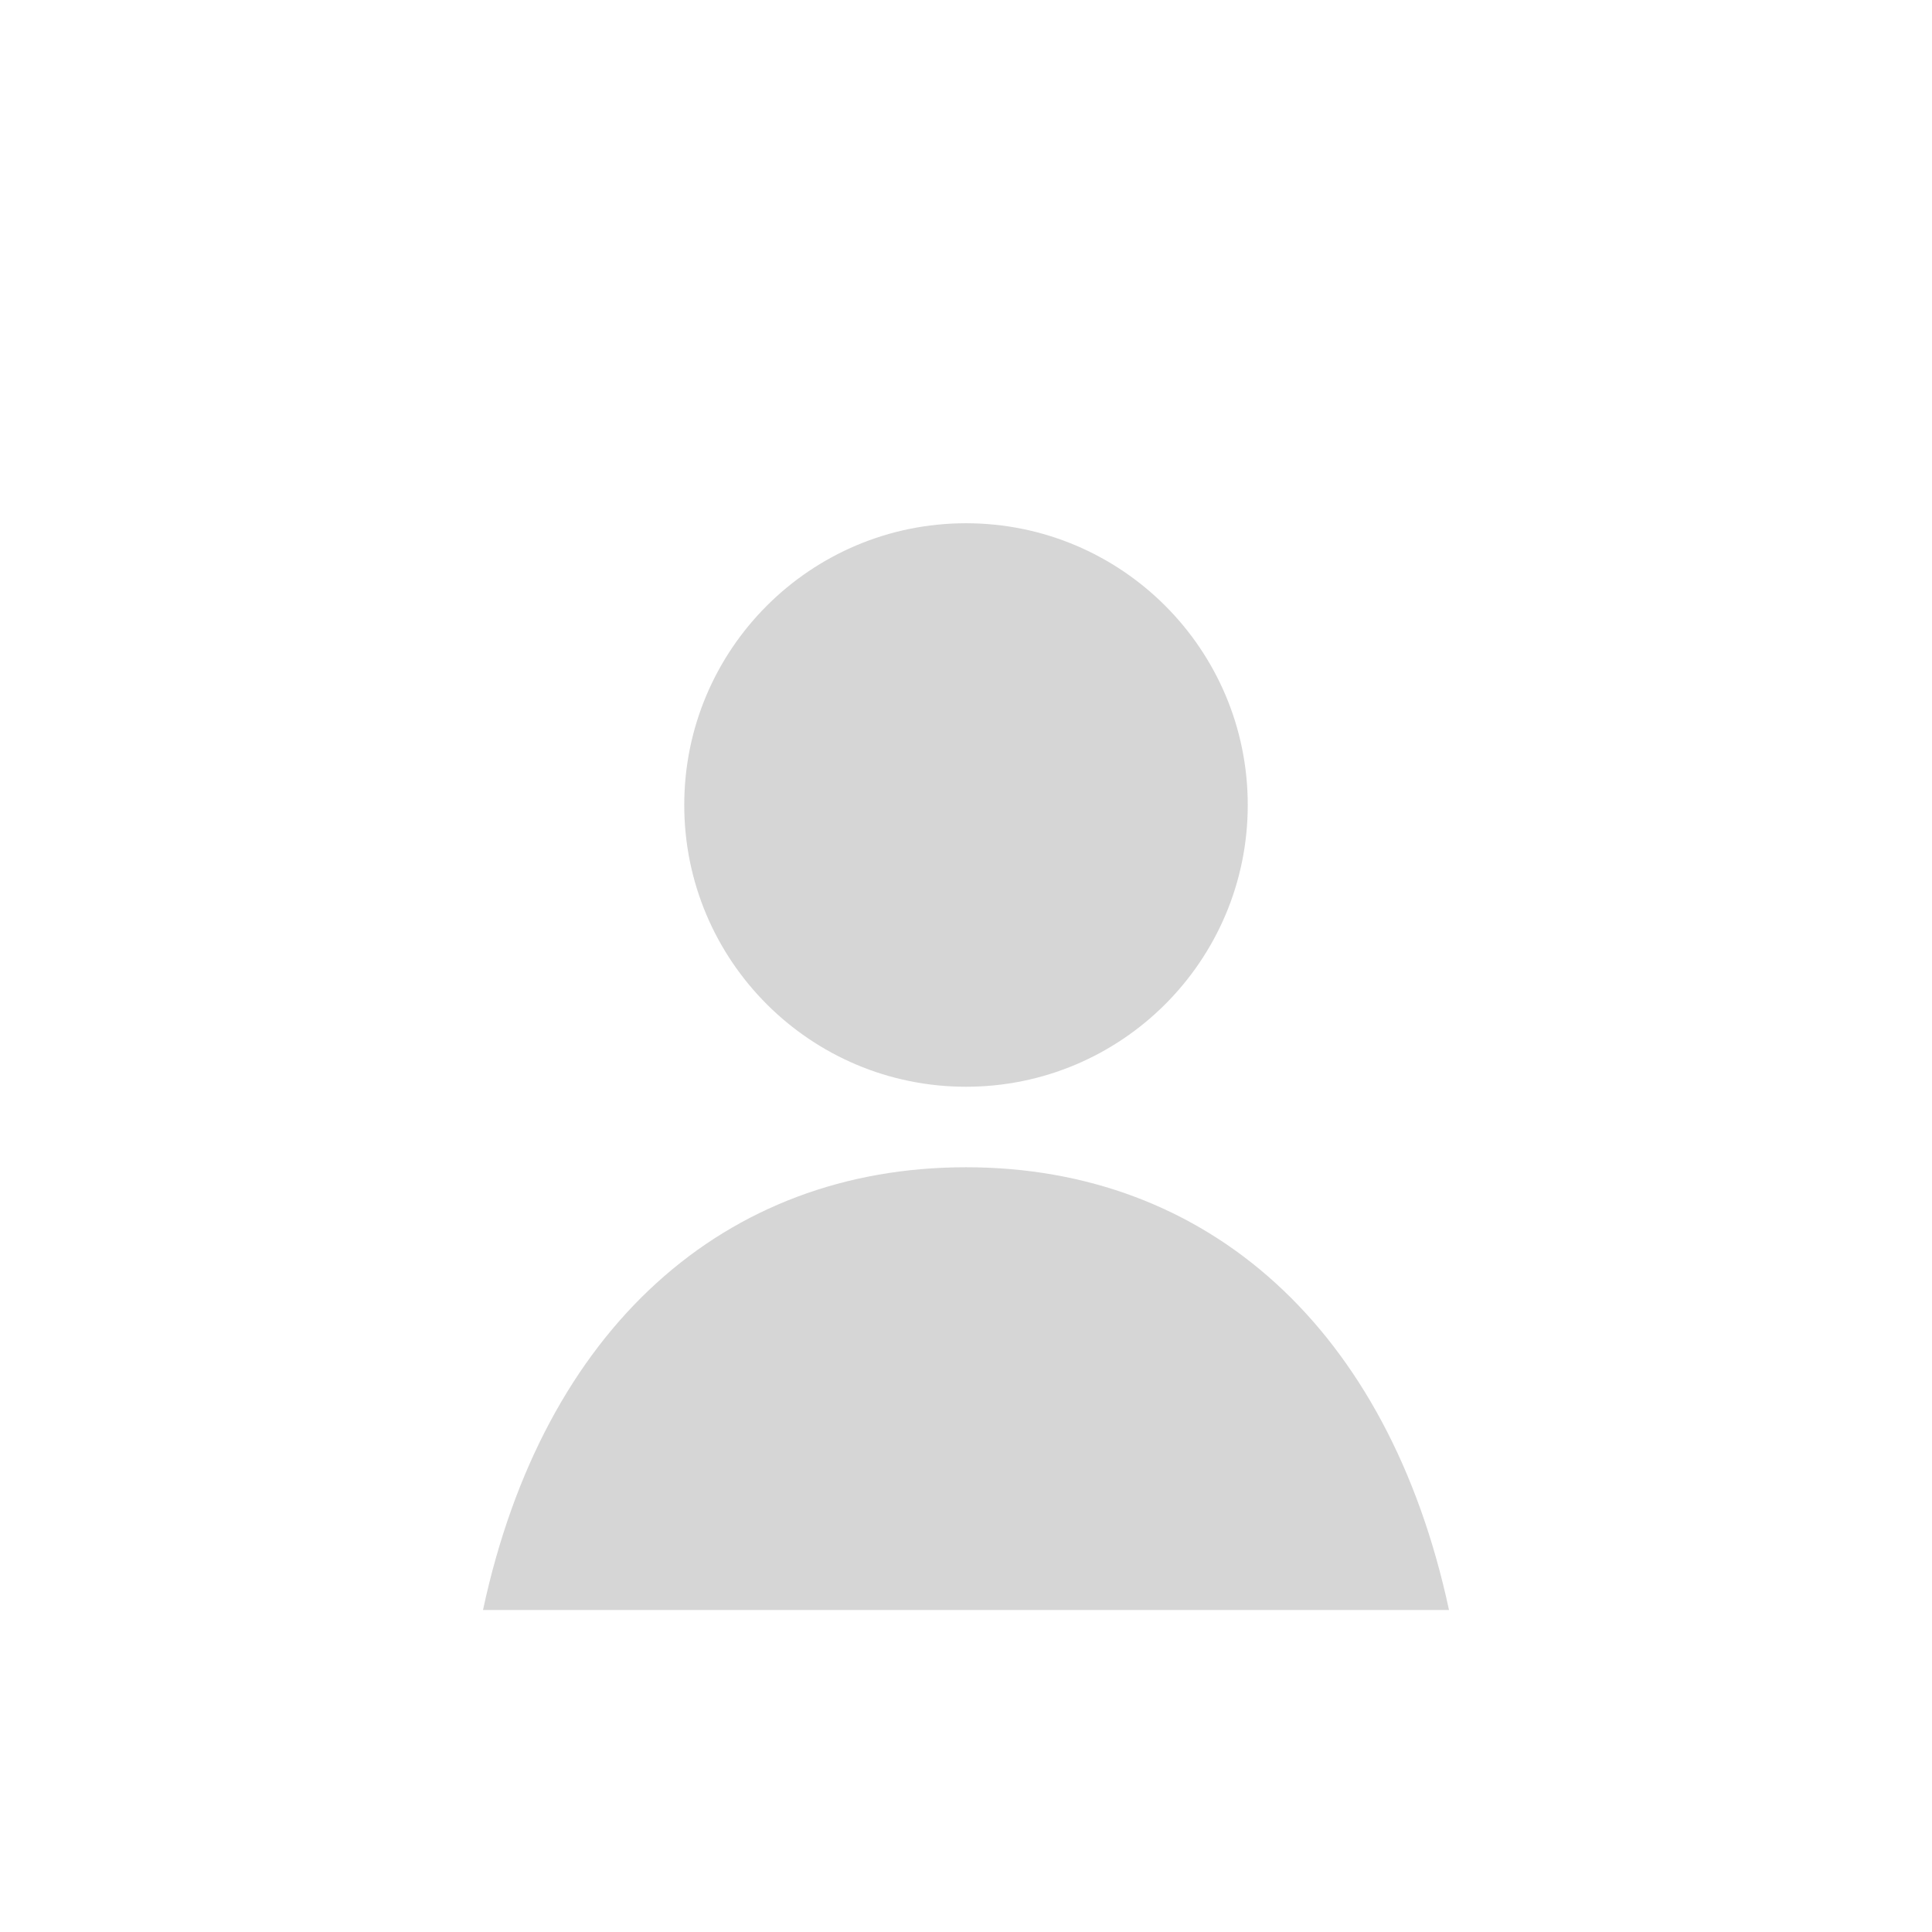
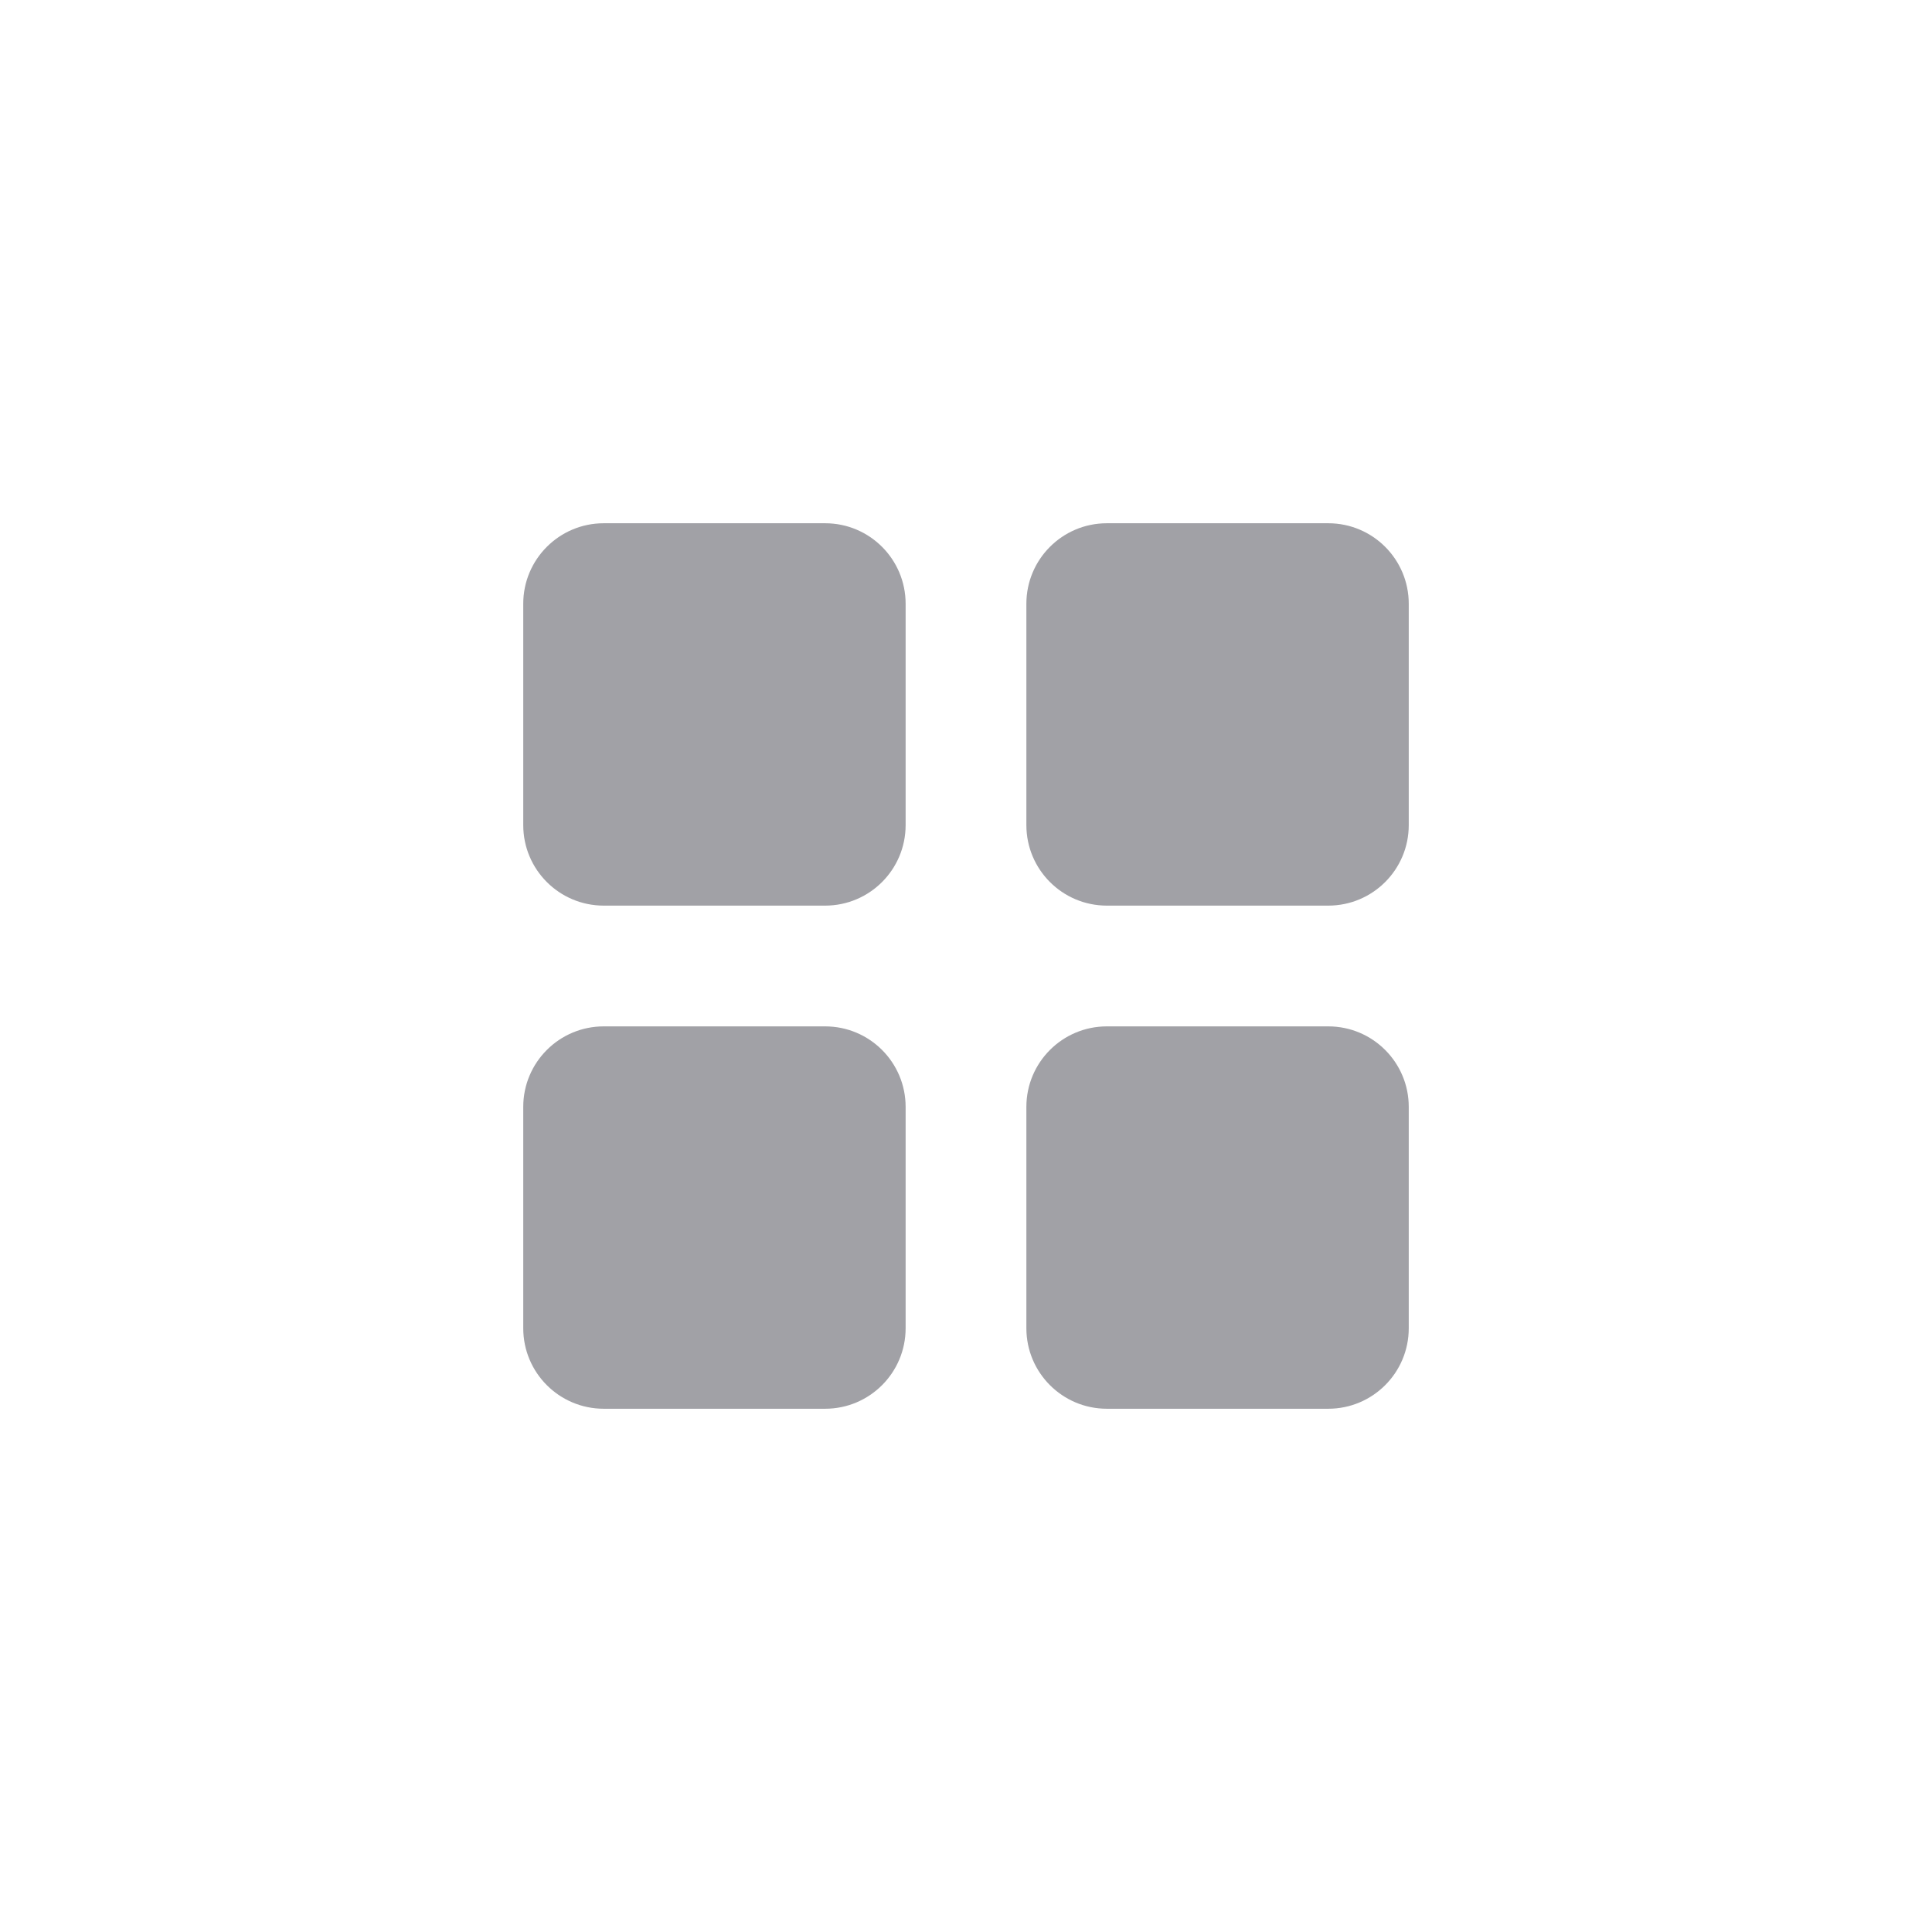
<svg xmlns="http://www.w3.org/2000/svg" width="96" height="96" viewBox="0 0 96 96">
-   <circle cx="48" cy="40" r="14" fill="#1d1d1f" fill-opacity=".18" />
-   <path d="M24 80c3-14 12-22 24-22s21 8 24 22" fill="#1d1d1f" fill-opacity=".18" />
+   <g fill="#a1a1a6">
+     <rect x="26" y="26" width="19" height="19" rx="4" />
+     <rect x="51" y="26" width="19" height="19" rx="4" />
+     <rect x="26" y="51" width="19" height="19" rx="4" />
+     <rect x="51" y="51" width="19" height="19" rx="4" />
+   </g>
</svg>
